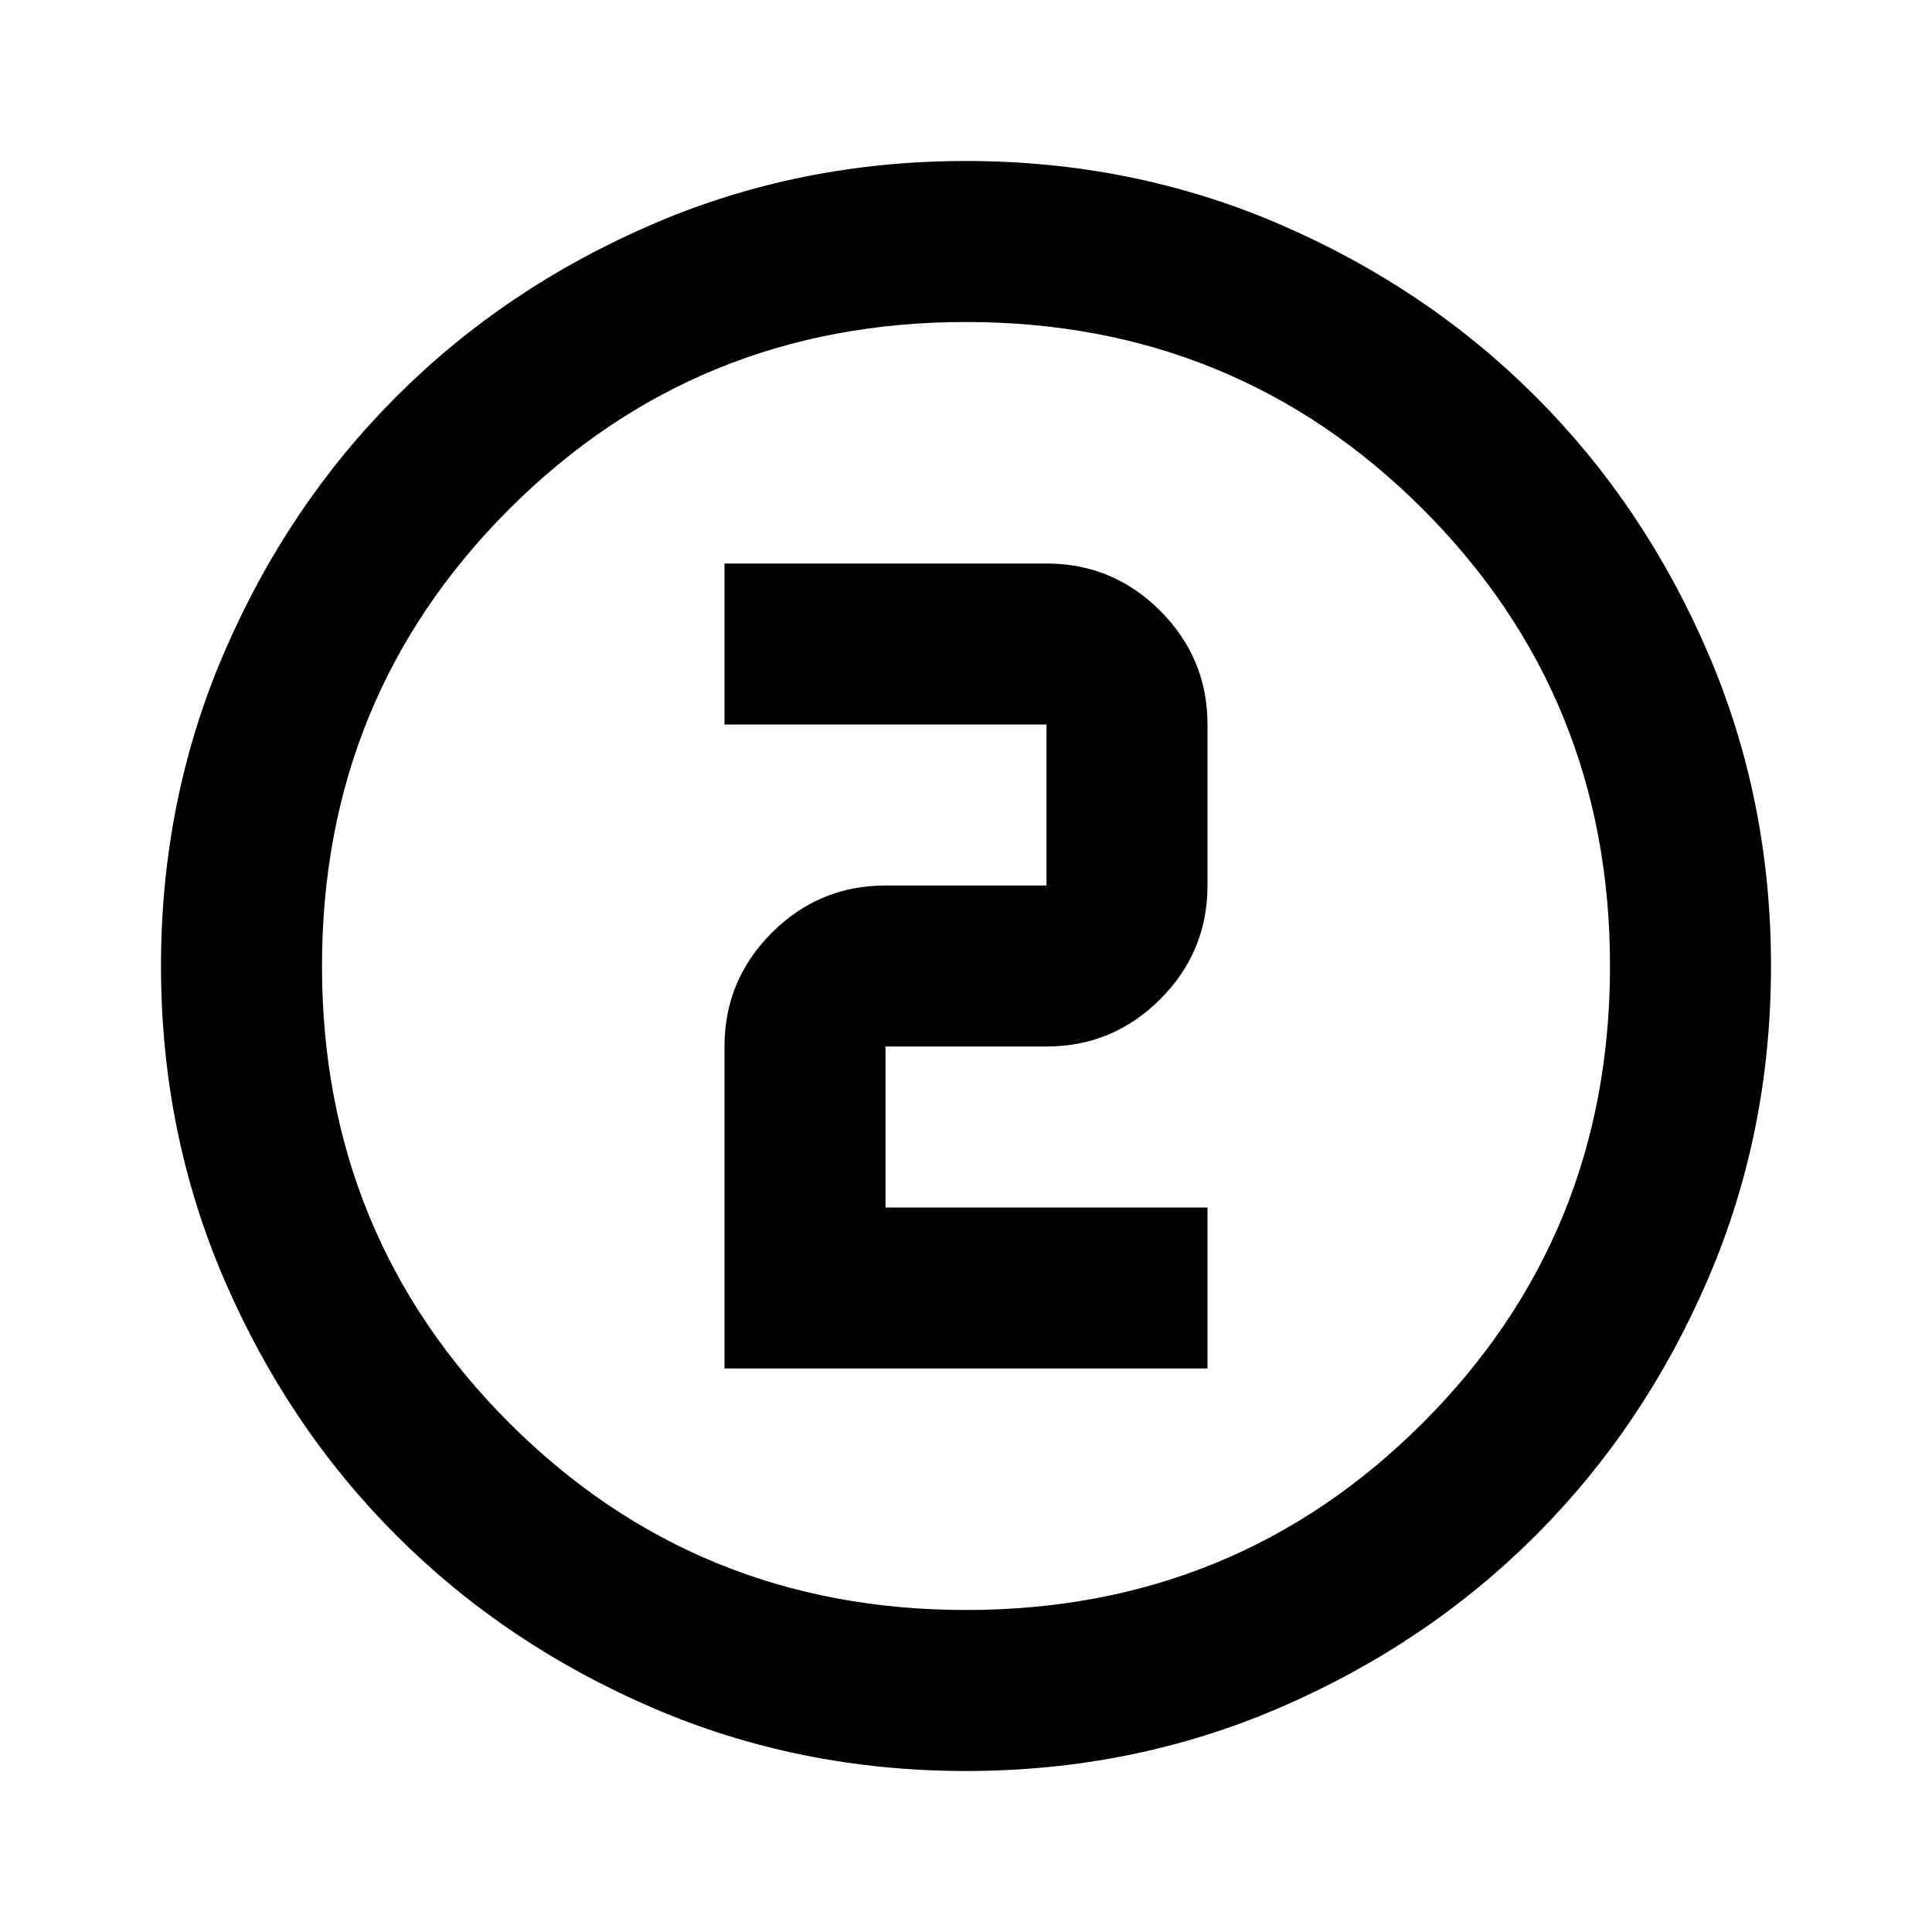
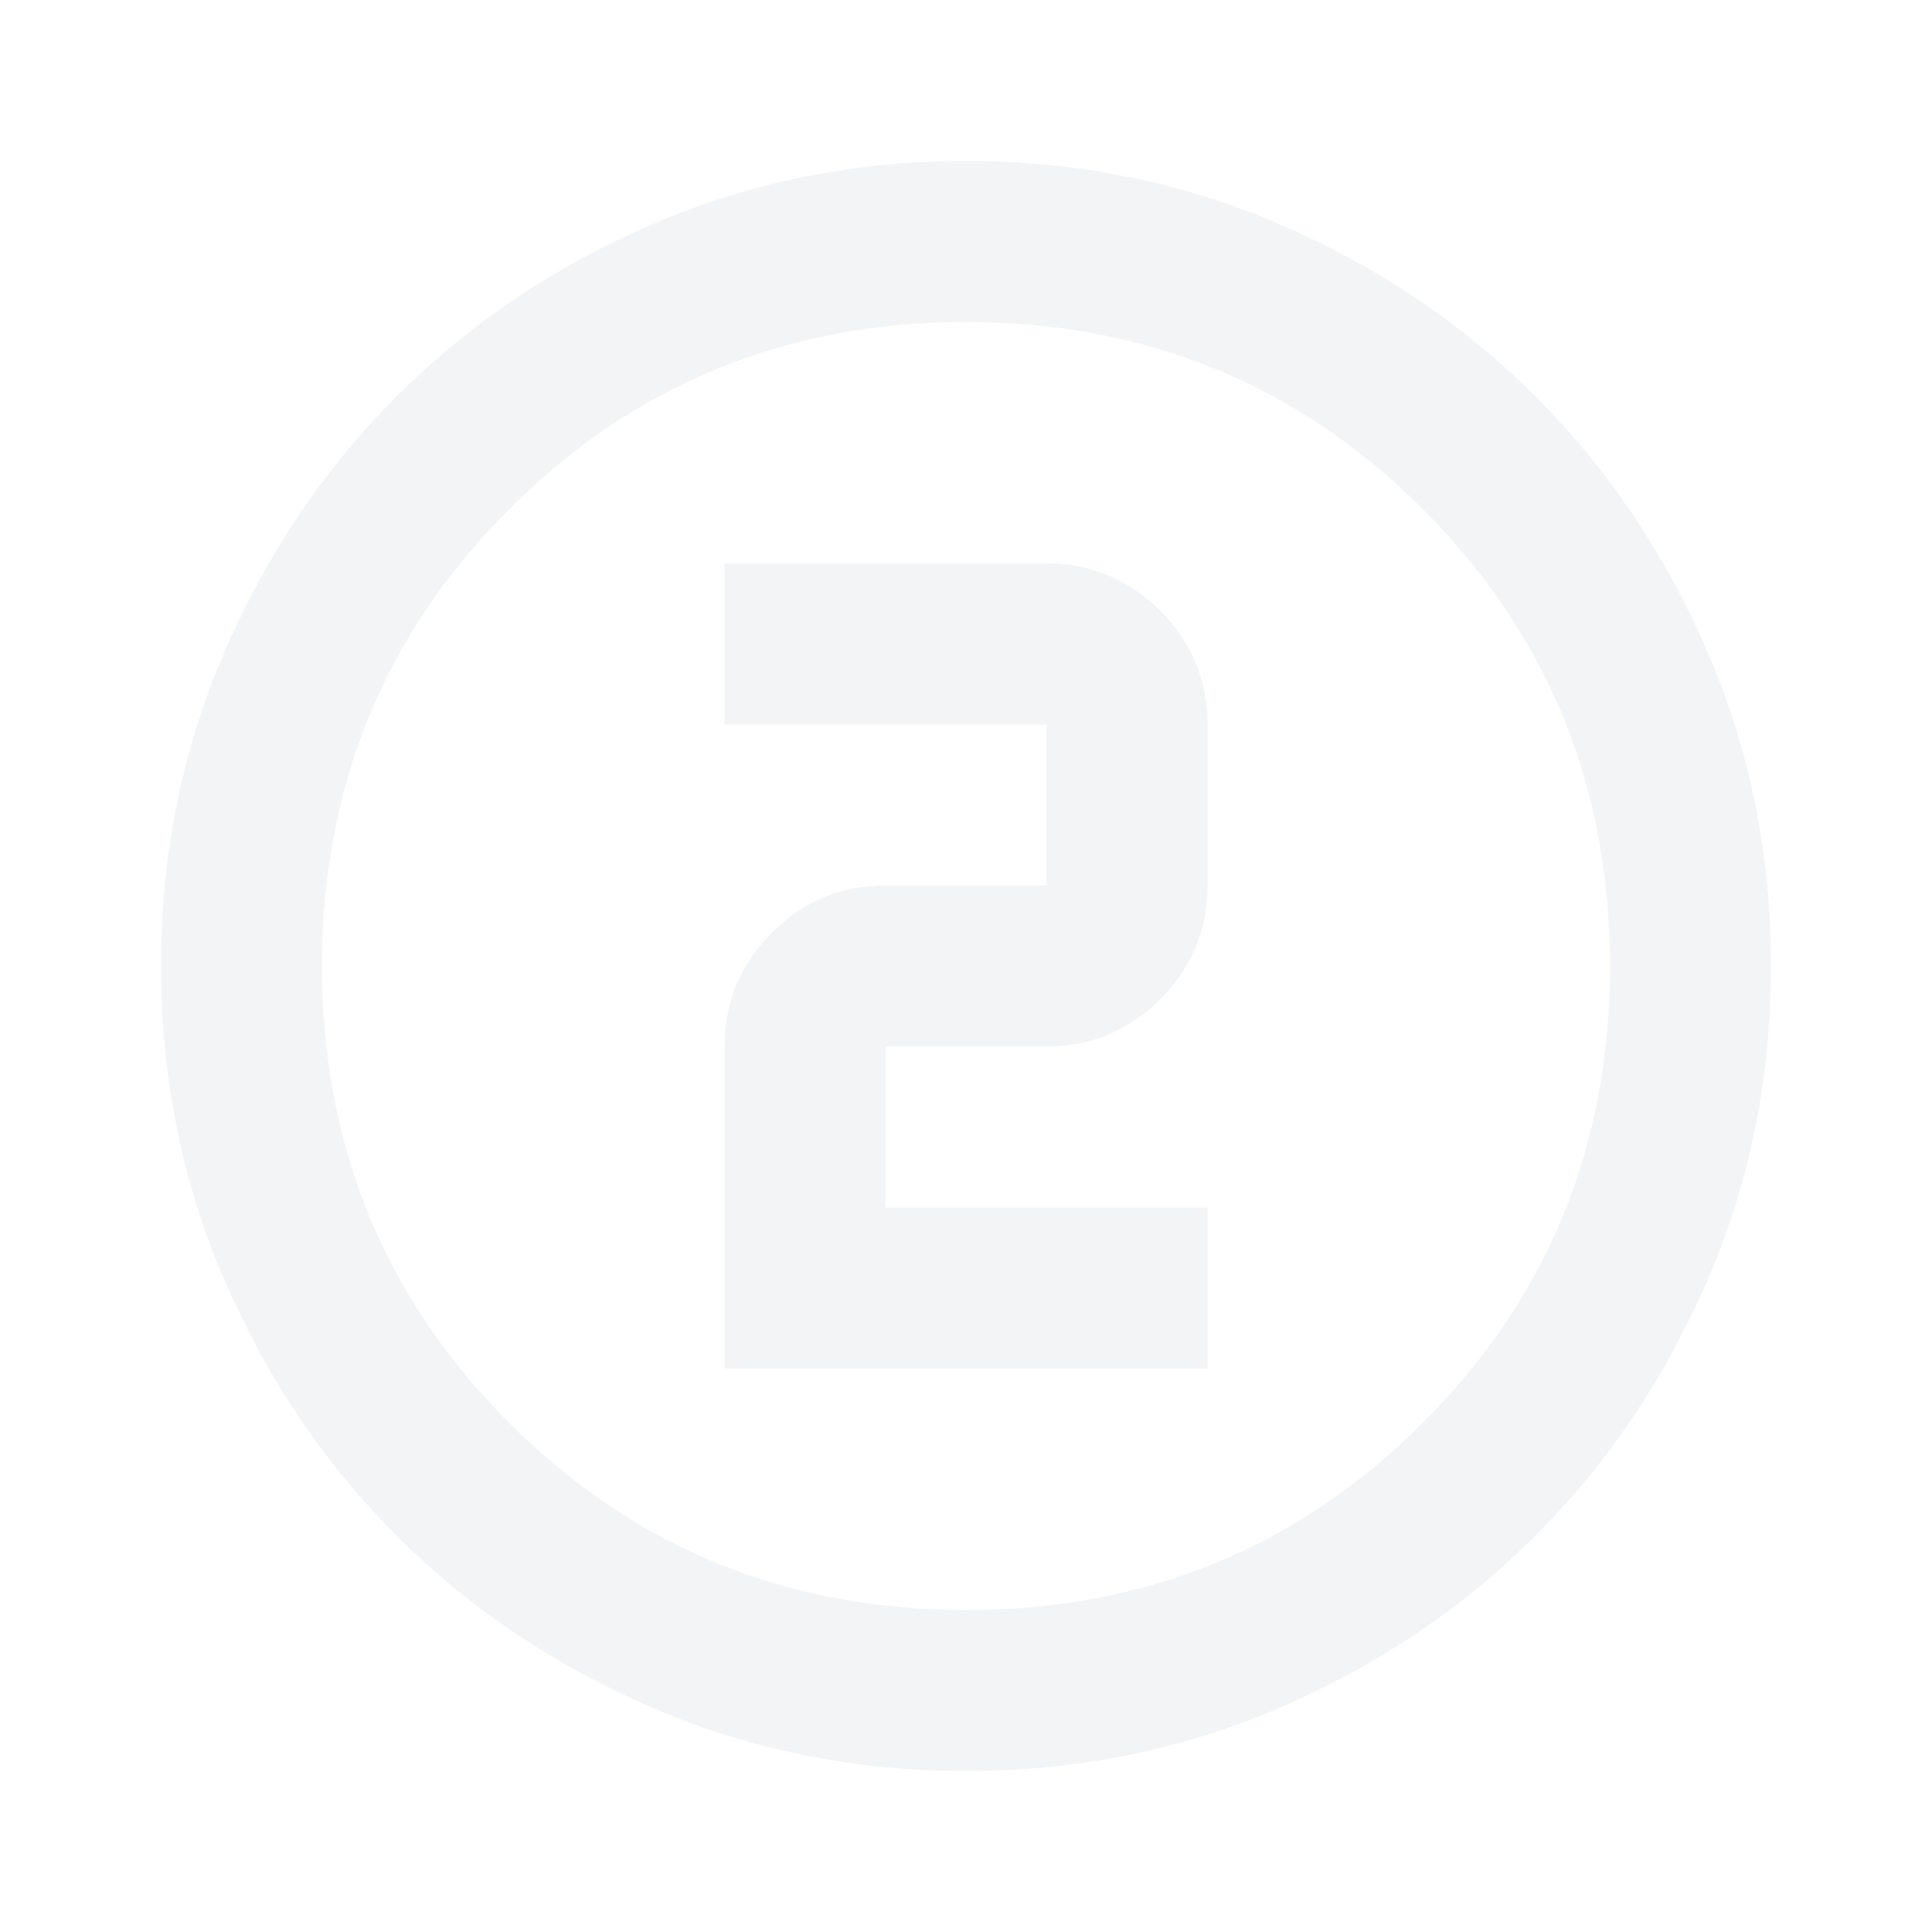
- <svg xmlns="http://www.w3.org/2000/svg" height="24px" viewBox="0 -960 960 960" width="24px" fill="#000000">
+ <svg xmlns="http://www.w3.org/2000/svg" height="24px" viewBox="0 -960 960 960" width="24px" fill="#F3F4F6">
  <path d="M480-80q-83 0-156-31.5T197-197q-54-54-85.5-127T80-480q0-83 31.5-156T197-763q54-54 127-85.5T480-880q83 0 156 31.5T763-763q54 54 85.5 127T880-480q0 83-31.5 156T763-197q-54 54-127 85.5T480-80Zm0-80q134 0 227-93t93-227q0-134-93-227t-227-93q-134 0-227 93t-93 227q0 134 93 227t227 93Zm0-320ZM360-280h240v-80H440v-80h80q33 0 56.5-23.5T600-520v-80q0-33-23.5-56.5T520-680H360v80h160v80h-80q-33 0-56.5 23.5T360-440v160Z" />
</svg>
